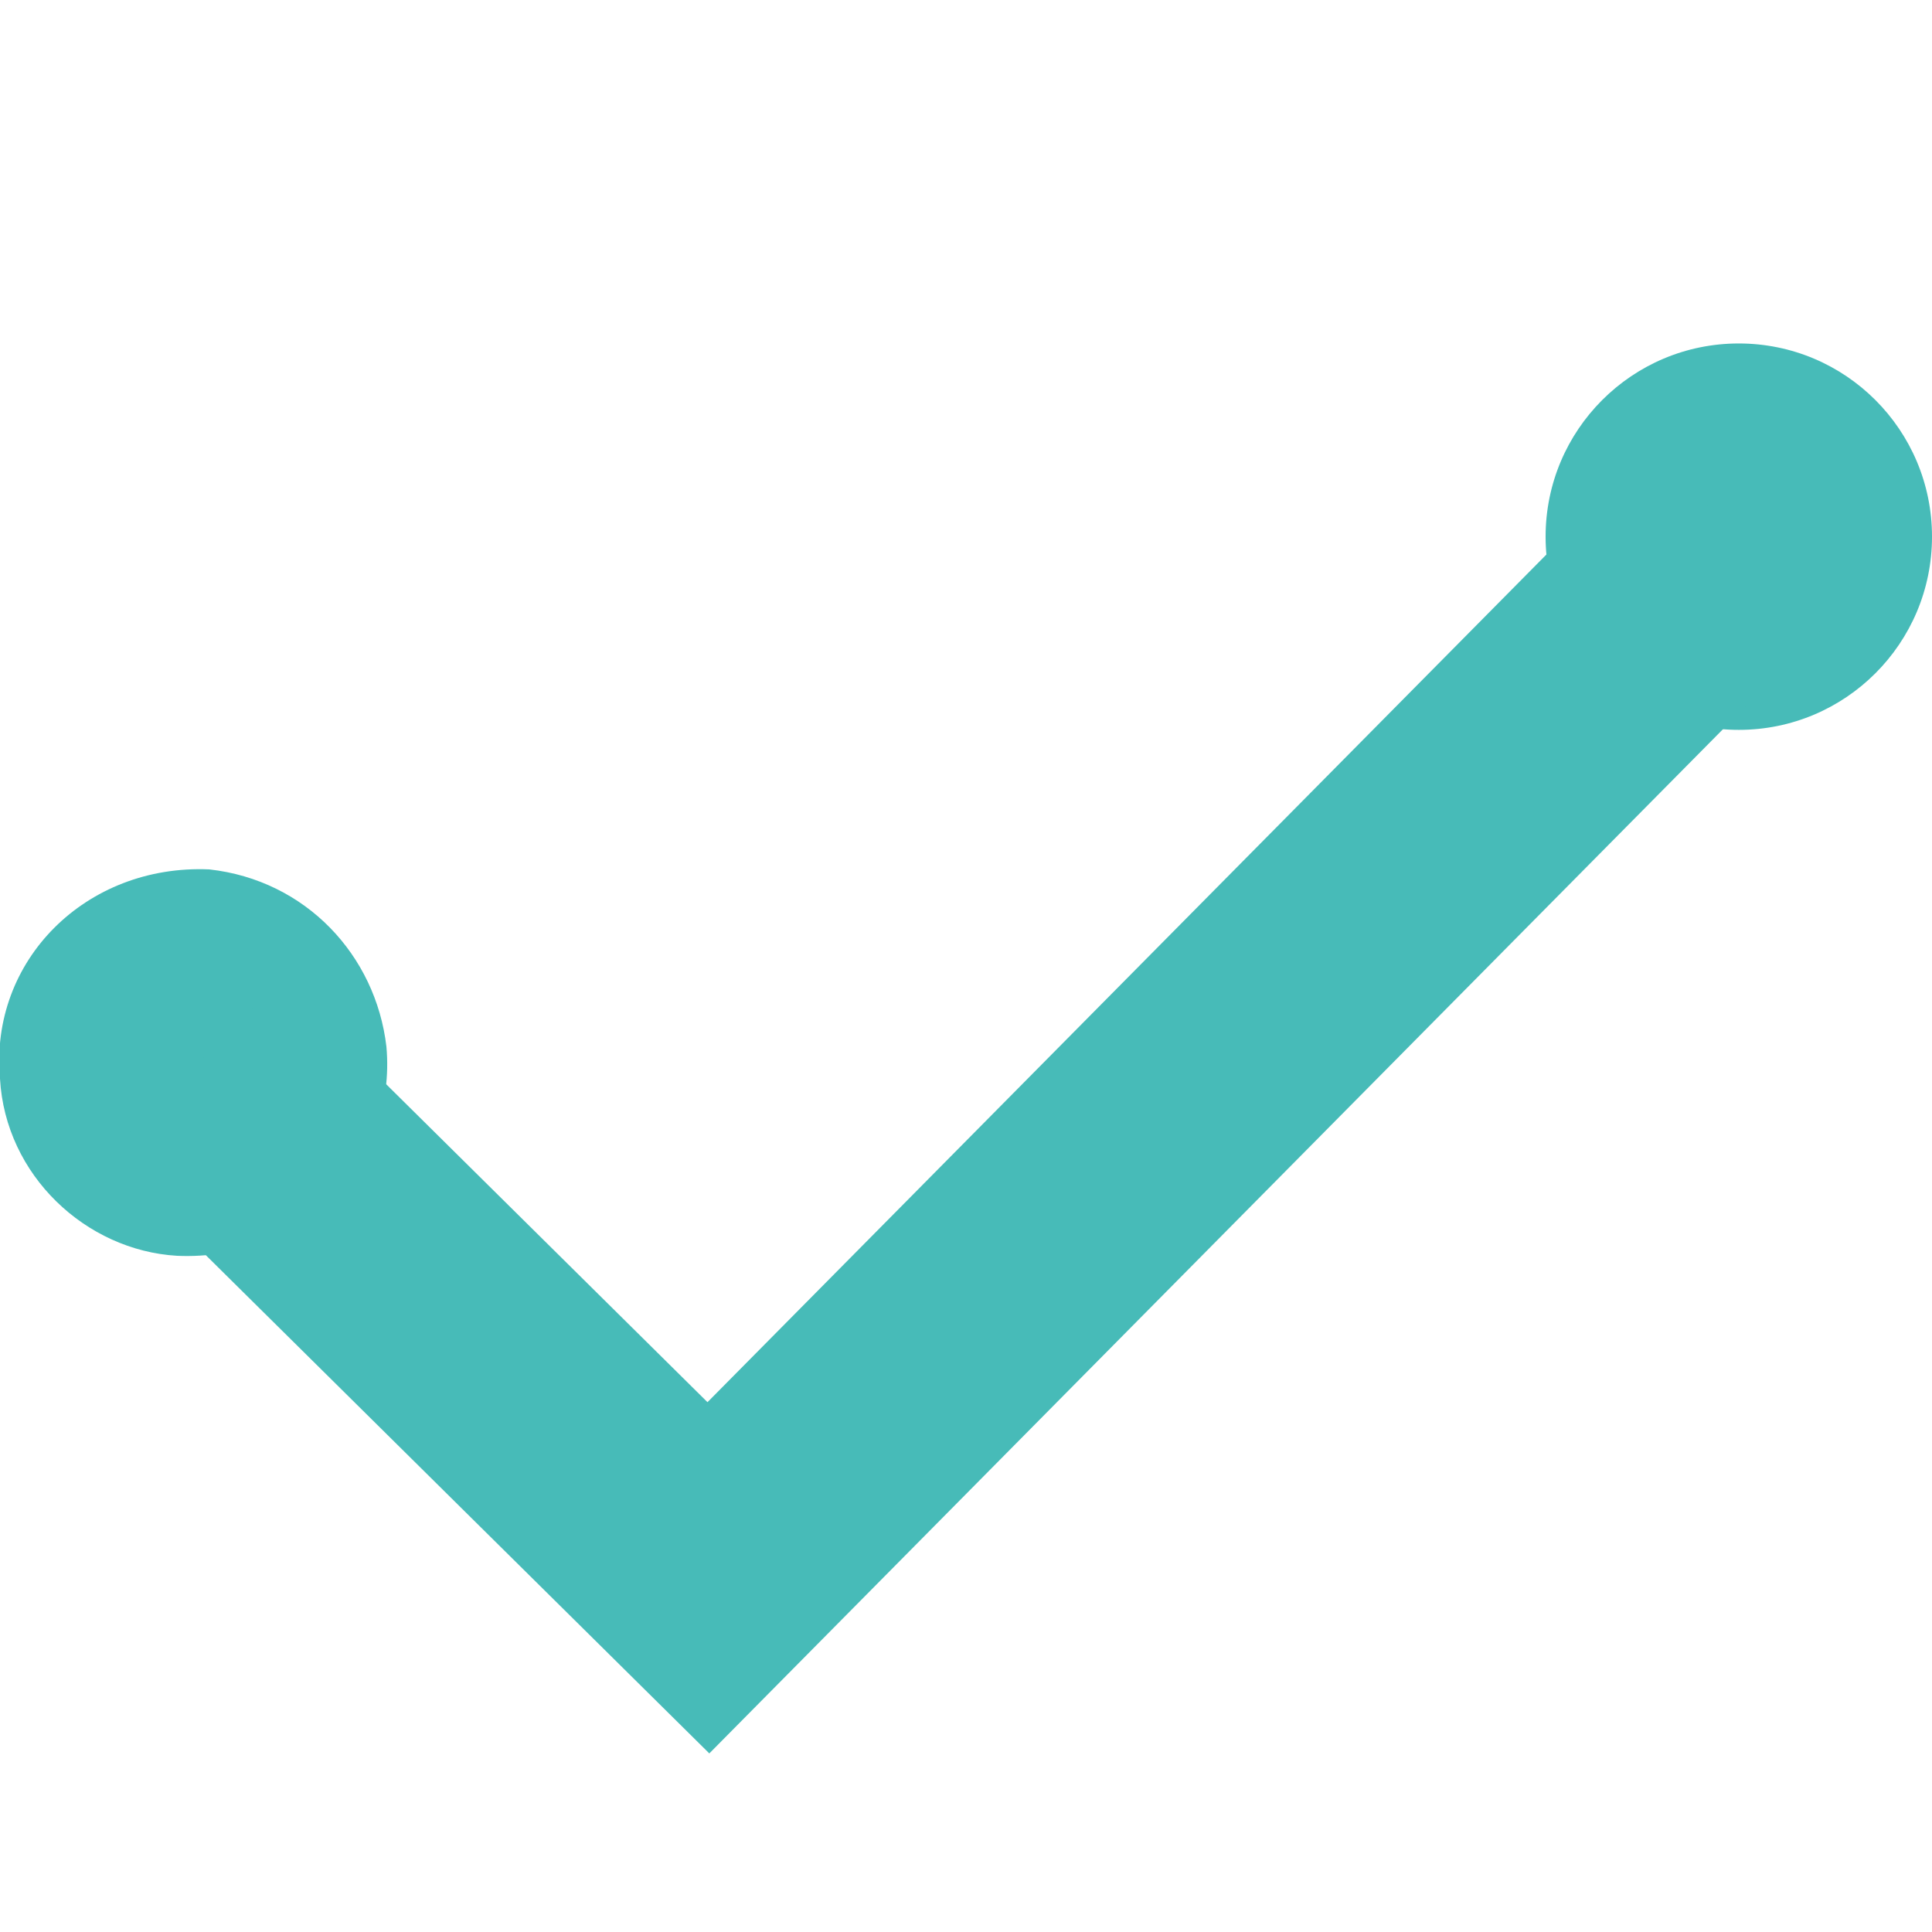
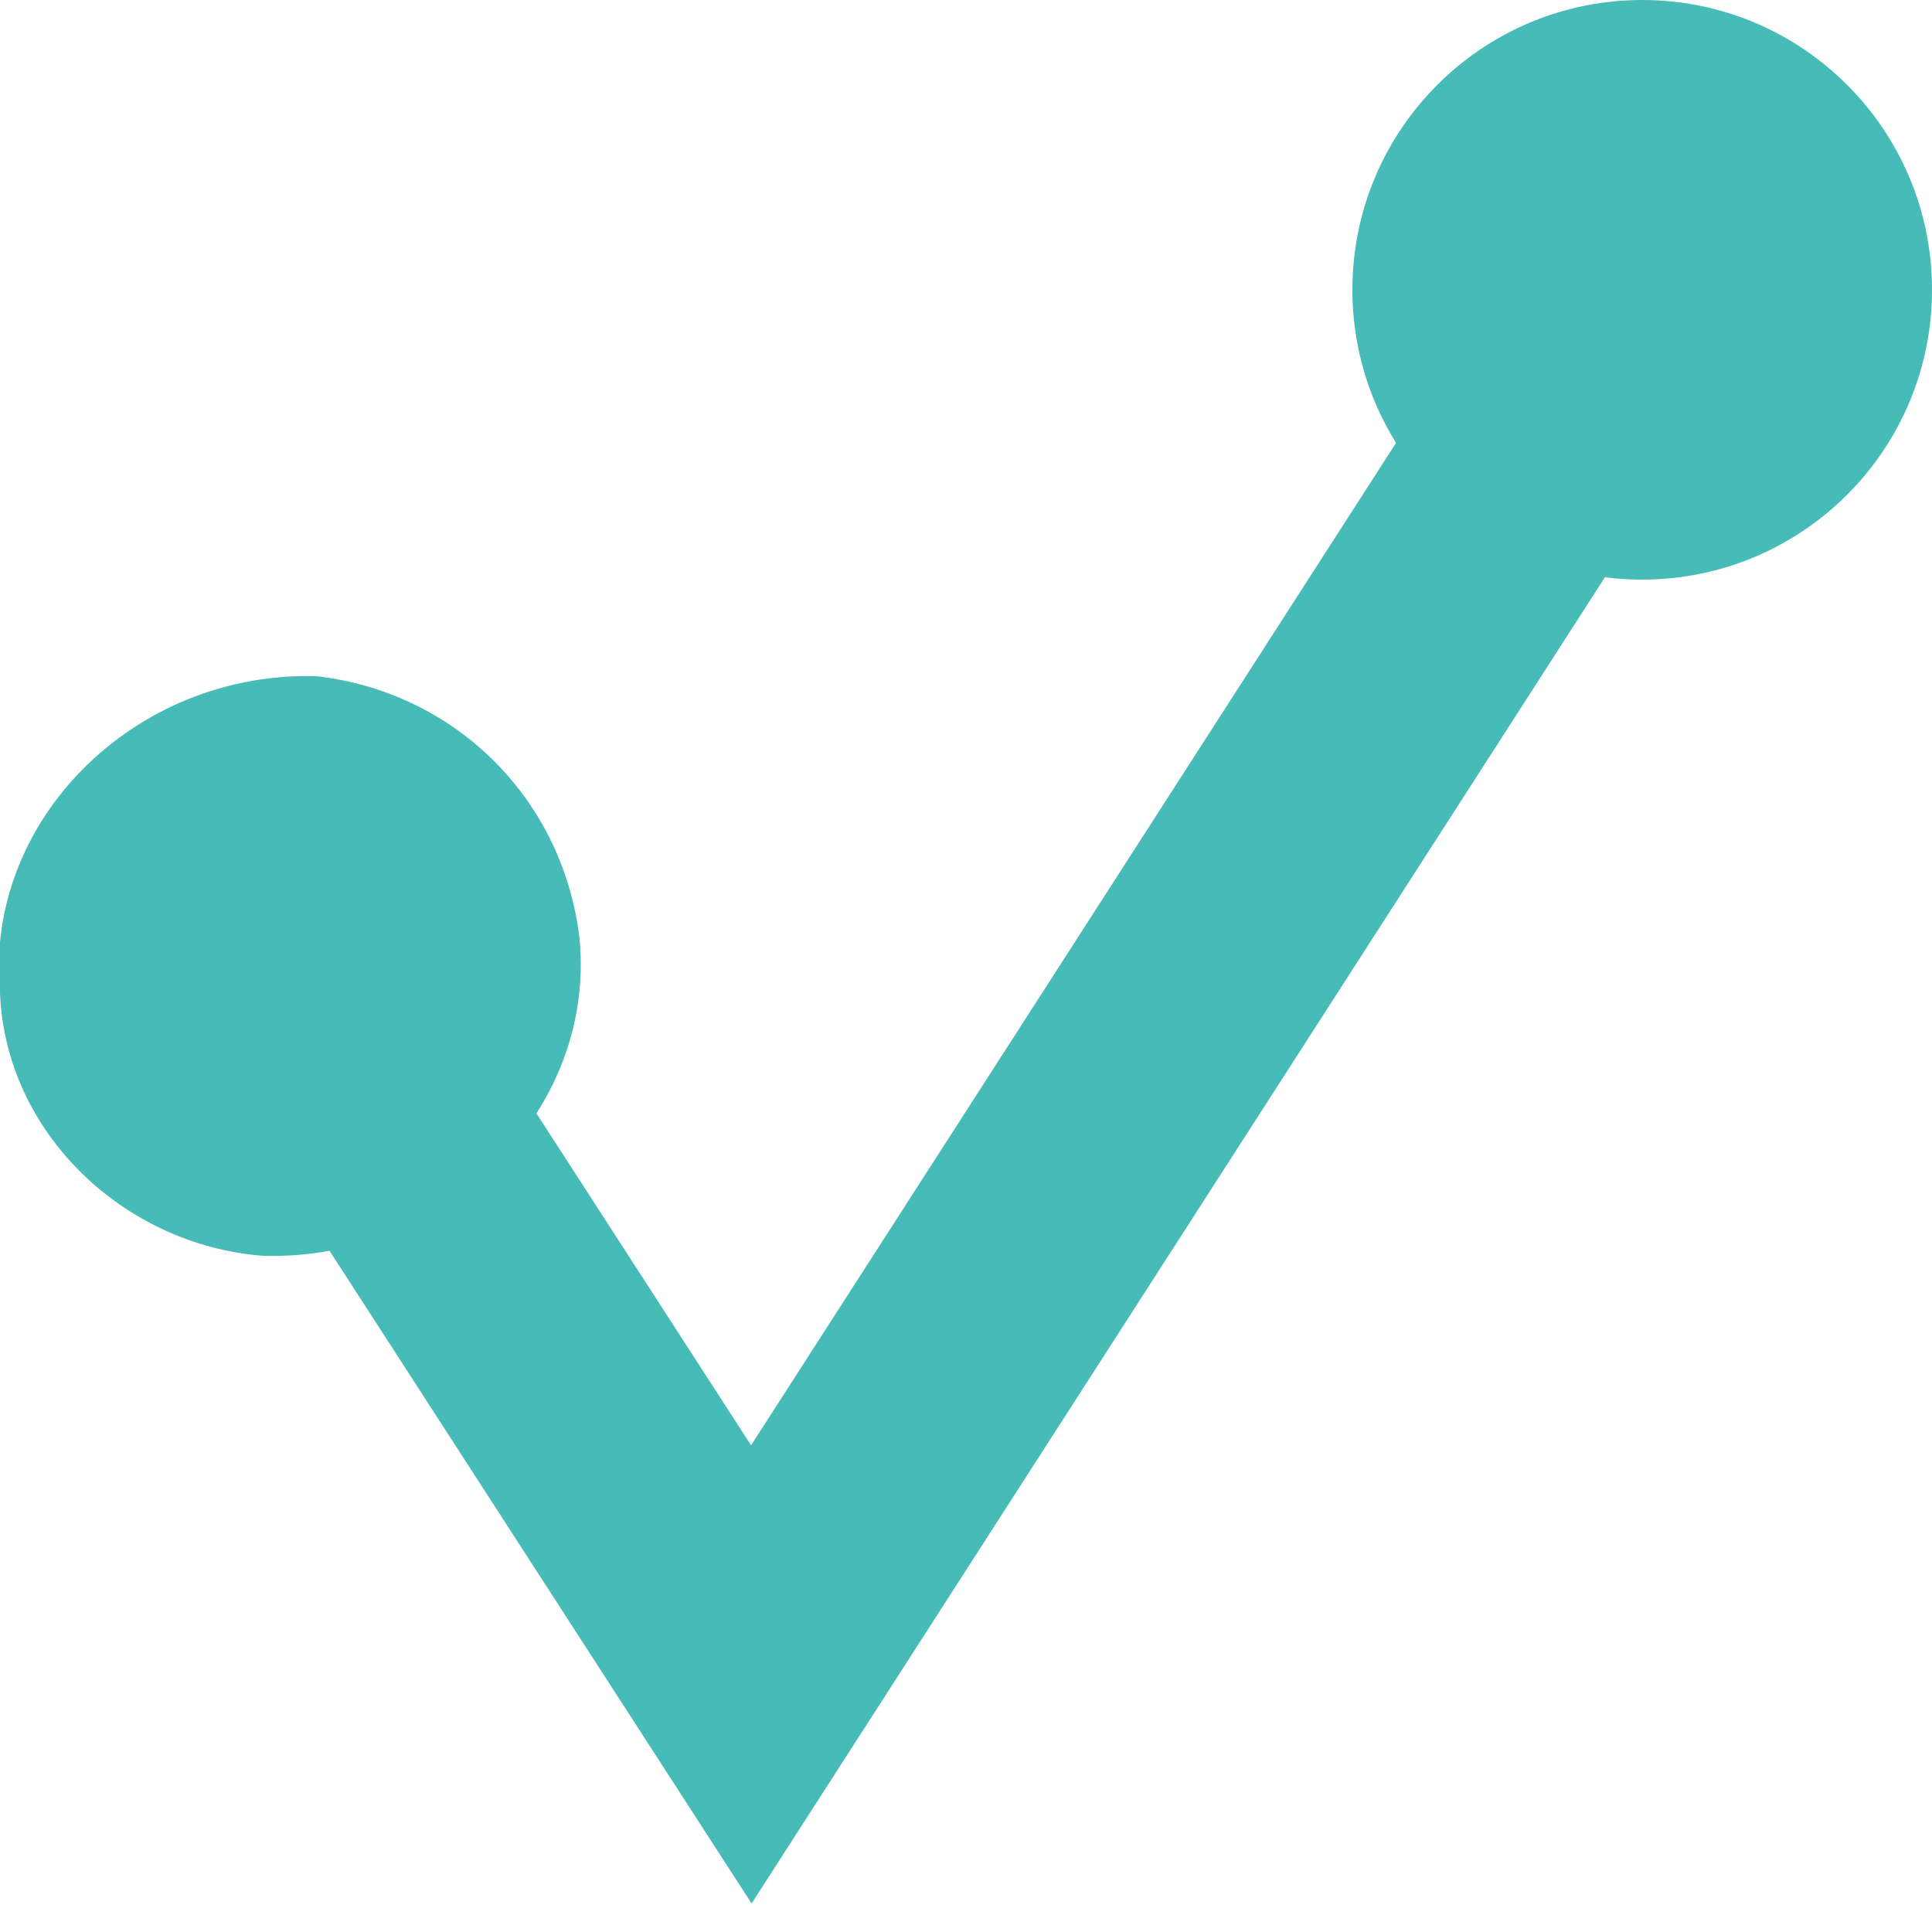
<svg xmlns="http://www.w3.org/2000/svg" version="1.1" id="Layer_1" x="0px" y="0px" viewBox="0 0 36 36" style="enable-background:new 0 0 36 36;" xml:space="preserve">
  <style type="text/css">
	.st0{fill:#47BBB8;}
	.st1{fill:none;stroke:#47BBB8;stroke-width:4.628;stroke-miterlimit:10;}
</style>
  <g>
    <g>
-       <circle class="st0" cx="32.4" cy="10" r="3.6" />
-       <path class="st0" d="M7.2,19.5c0.2,2.2-1.6,4-3.9,3.9c-1.7-0.1-3.2-1.5-3.3-3.3c-0.2-2.2,1.6-4,3.9-3.9C5.7,16.4,7,17.8,7.2,19.5z    " />
+       <circle class="st0" cx="30.6" cy="5.4" r="5.4" />
+       <path class="st0" d="M10.8,17.5c0.3,3.2-2.5,6-5.9,5.9c-2.6-0.2-4.8-2.3-4.9-4.9c-0.3-3.2,2.5-6,5.9-5.9    C8.5,12.9,10.5,14.9,10.8,17.5z" />
    </g>
-     <path class="st1" d="M3.6,19.9l9.6,9.5L32.4,10" />
+     <path class="st1" d="M5.4,17.9L14,31.2L30.6,5.4" />
  </g>
</svg>
